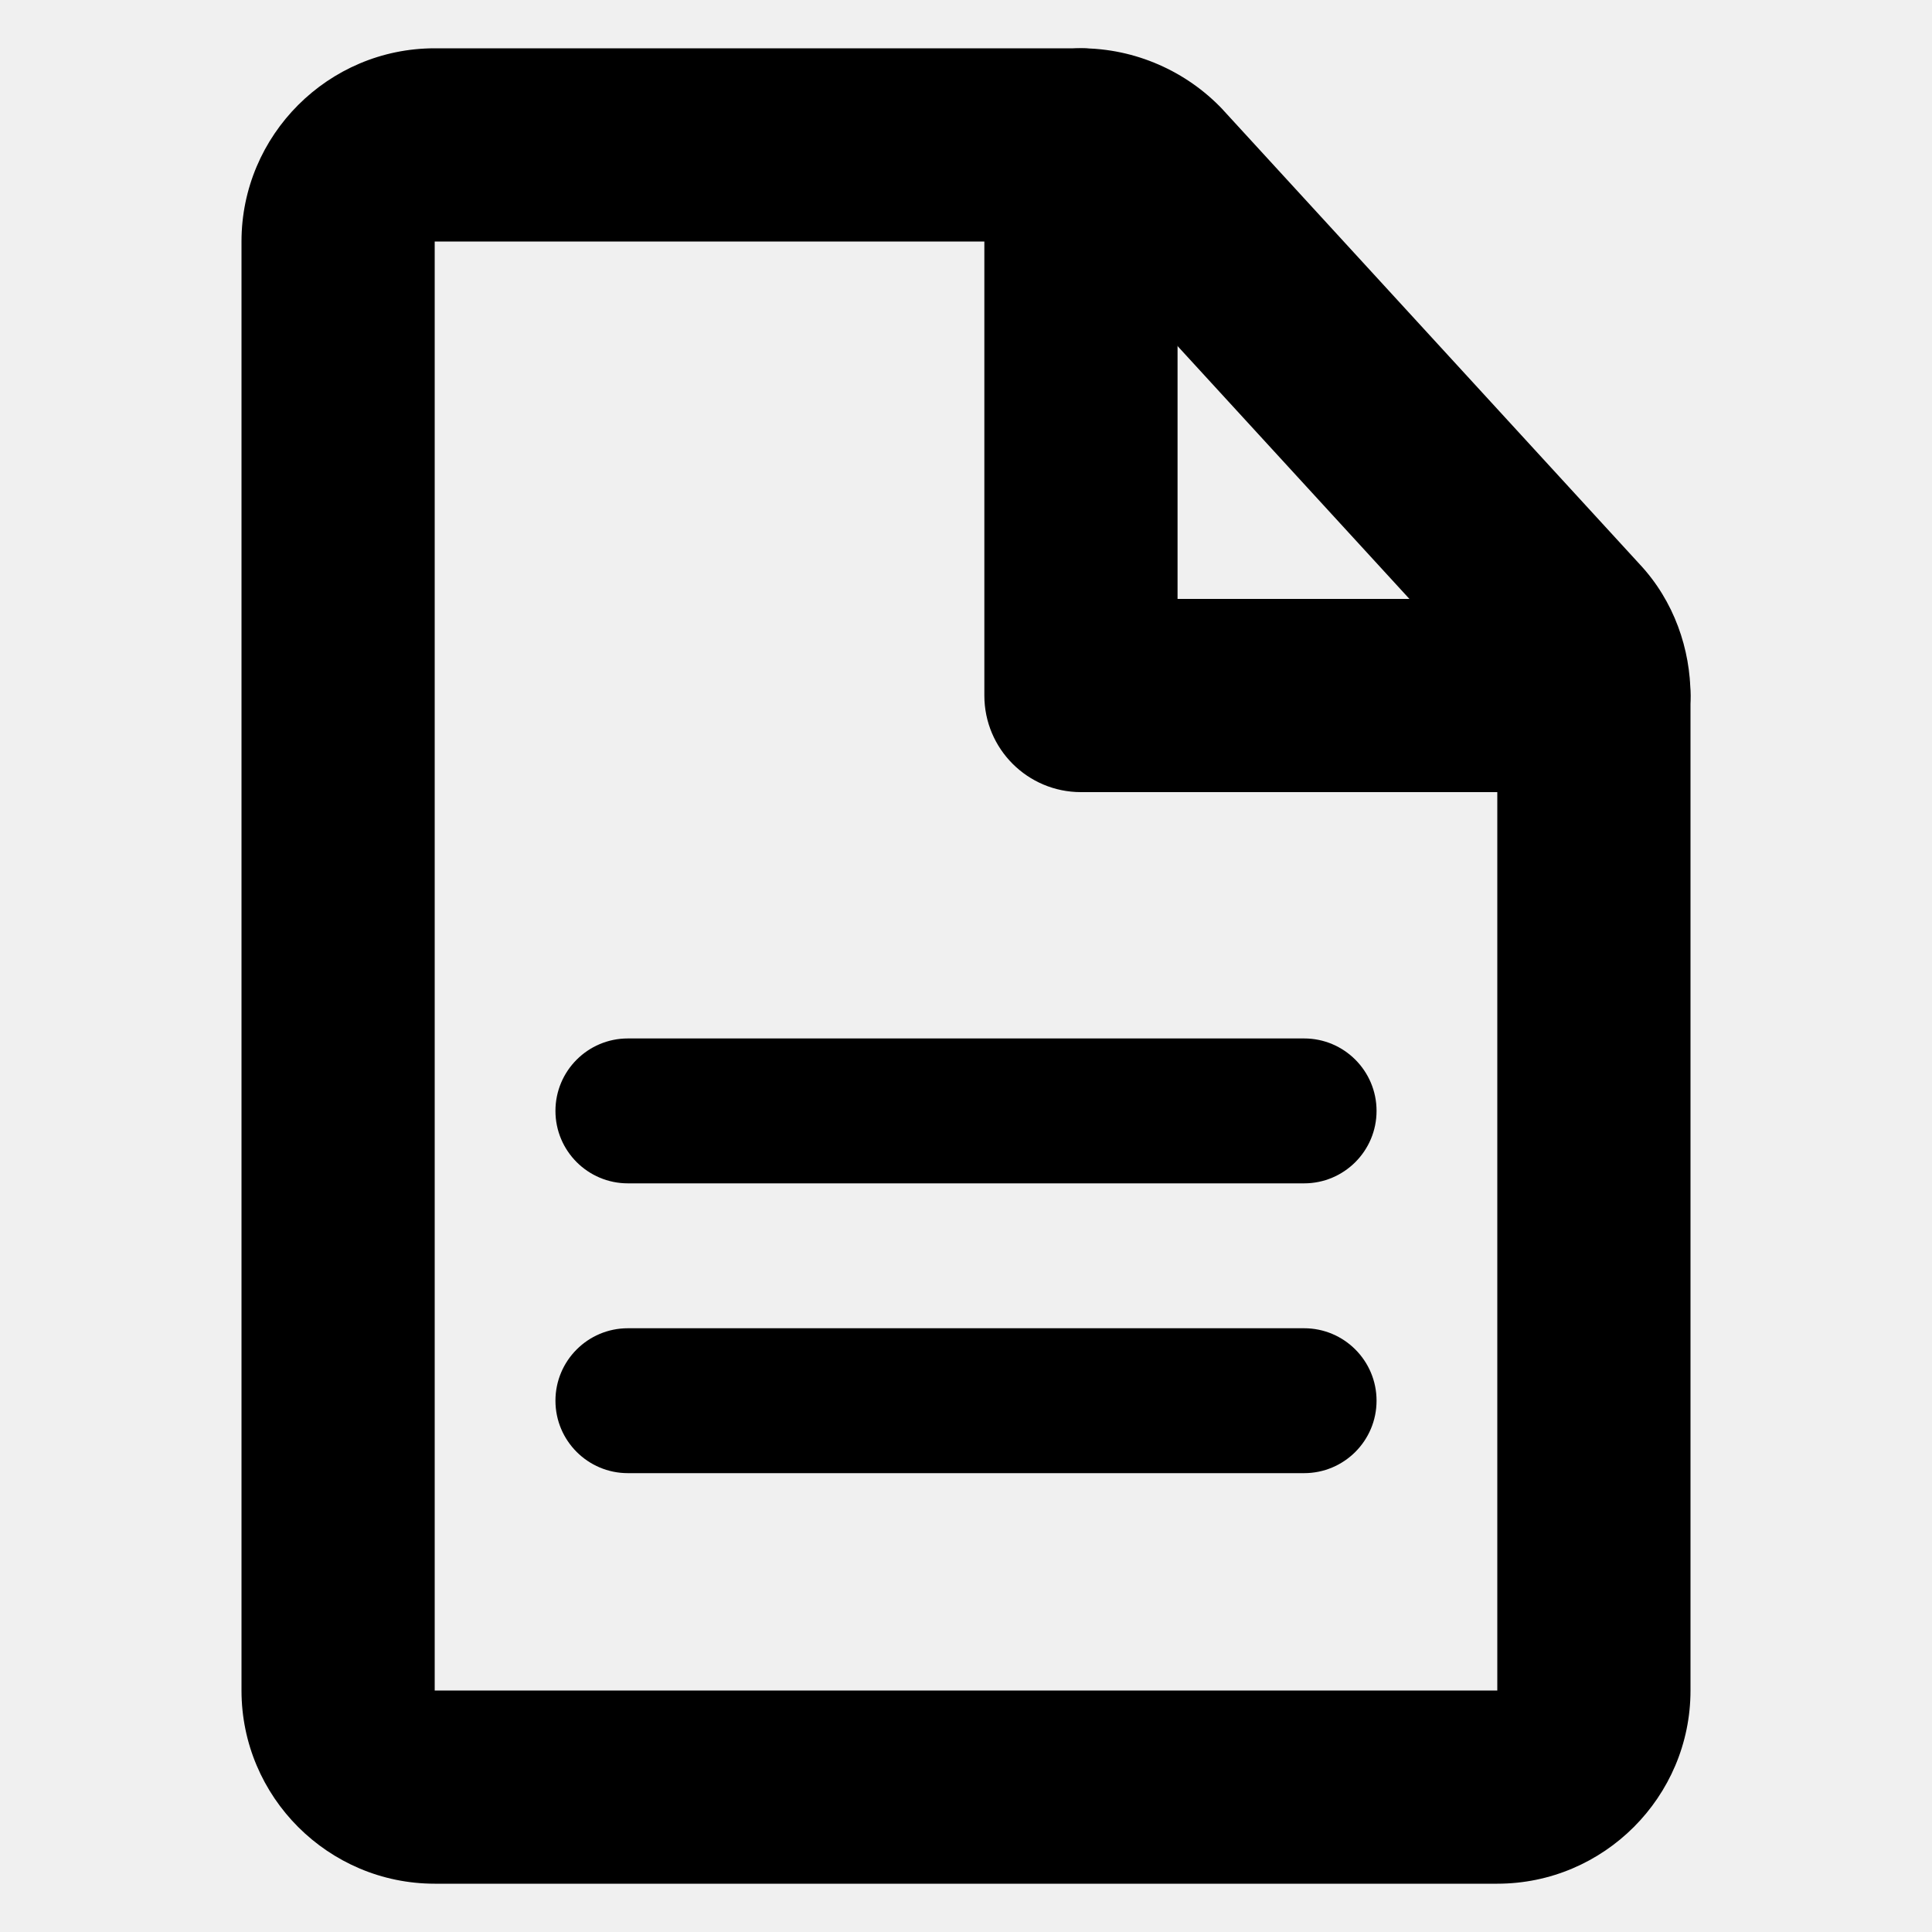
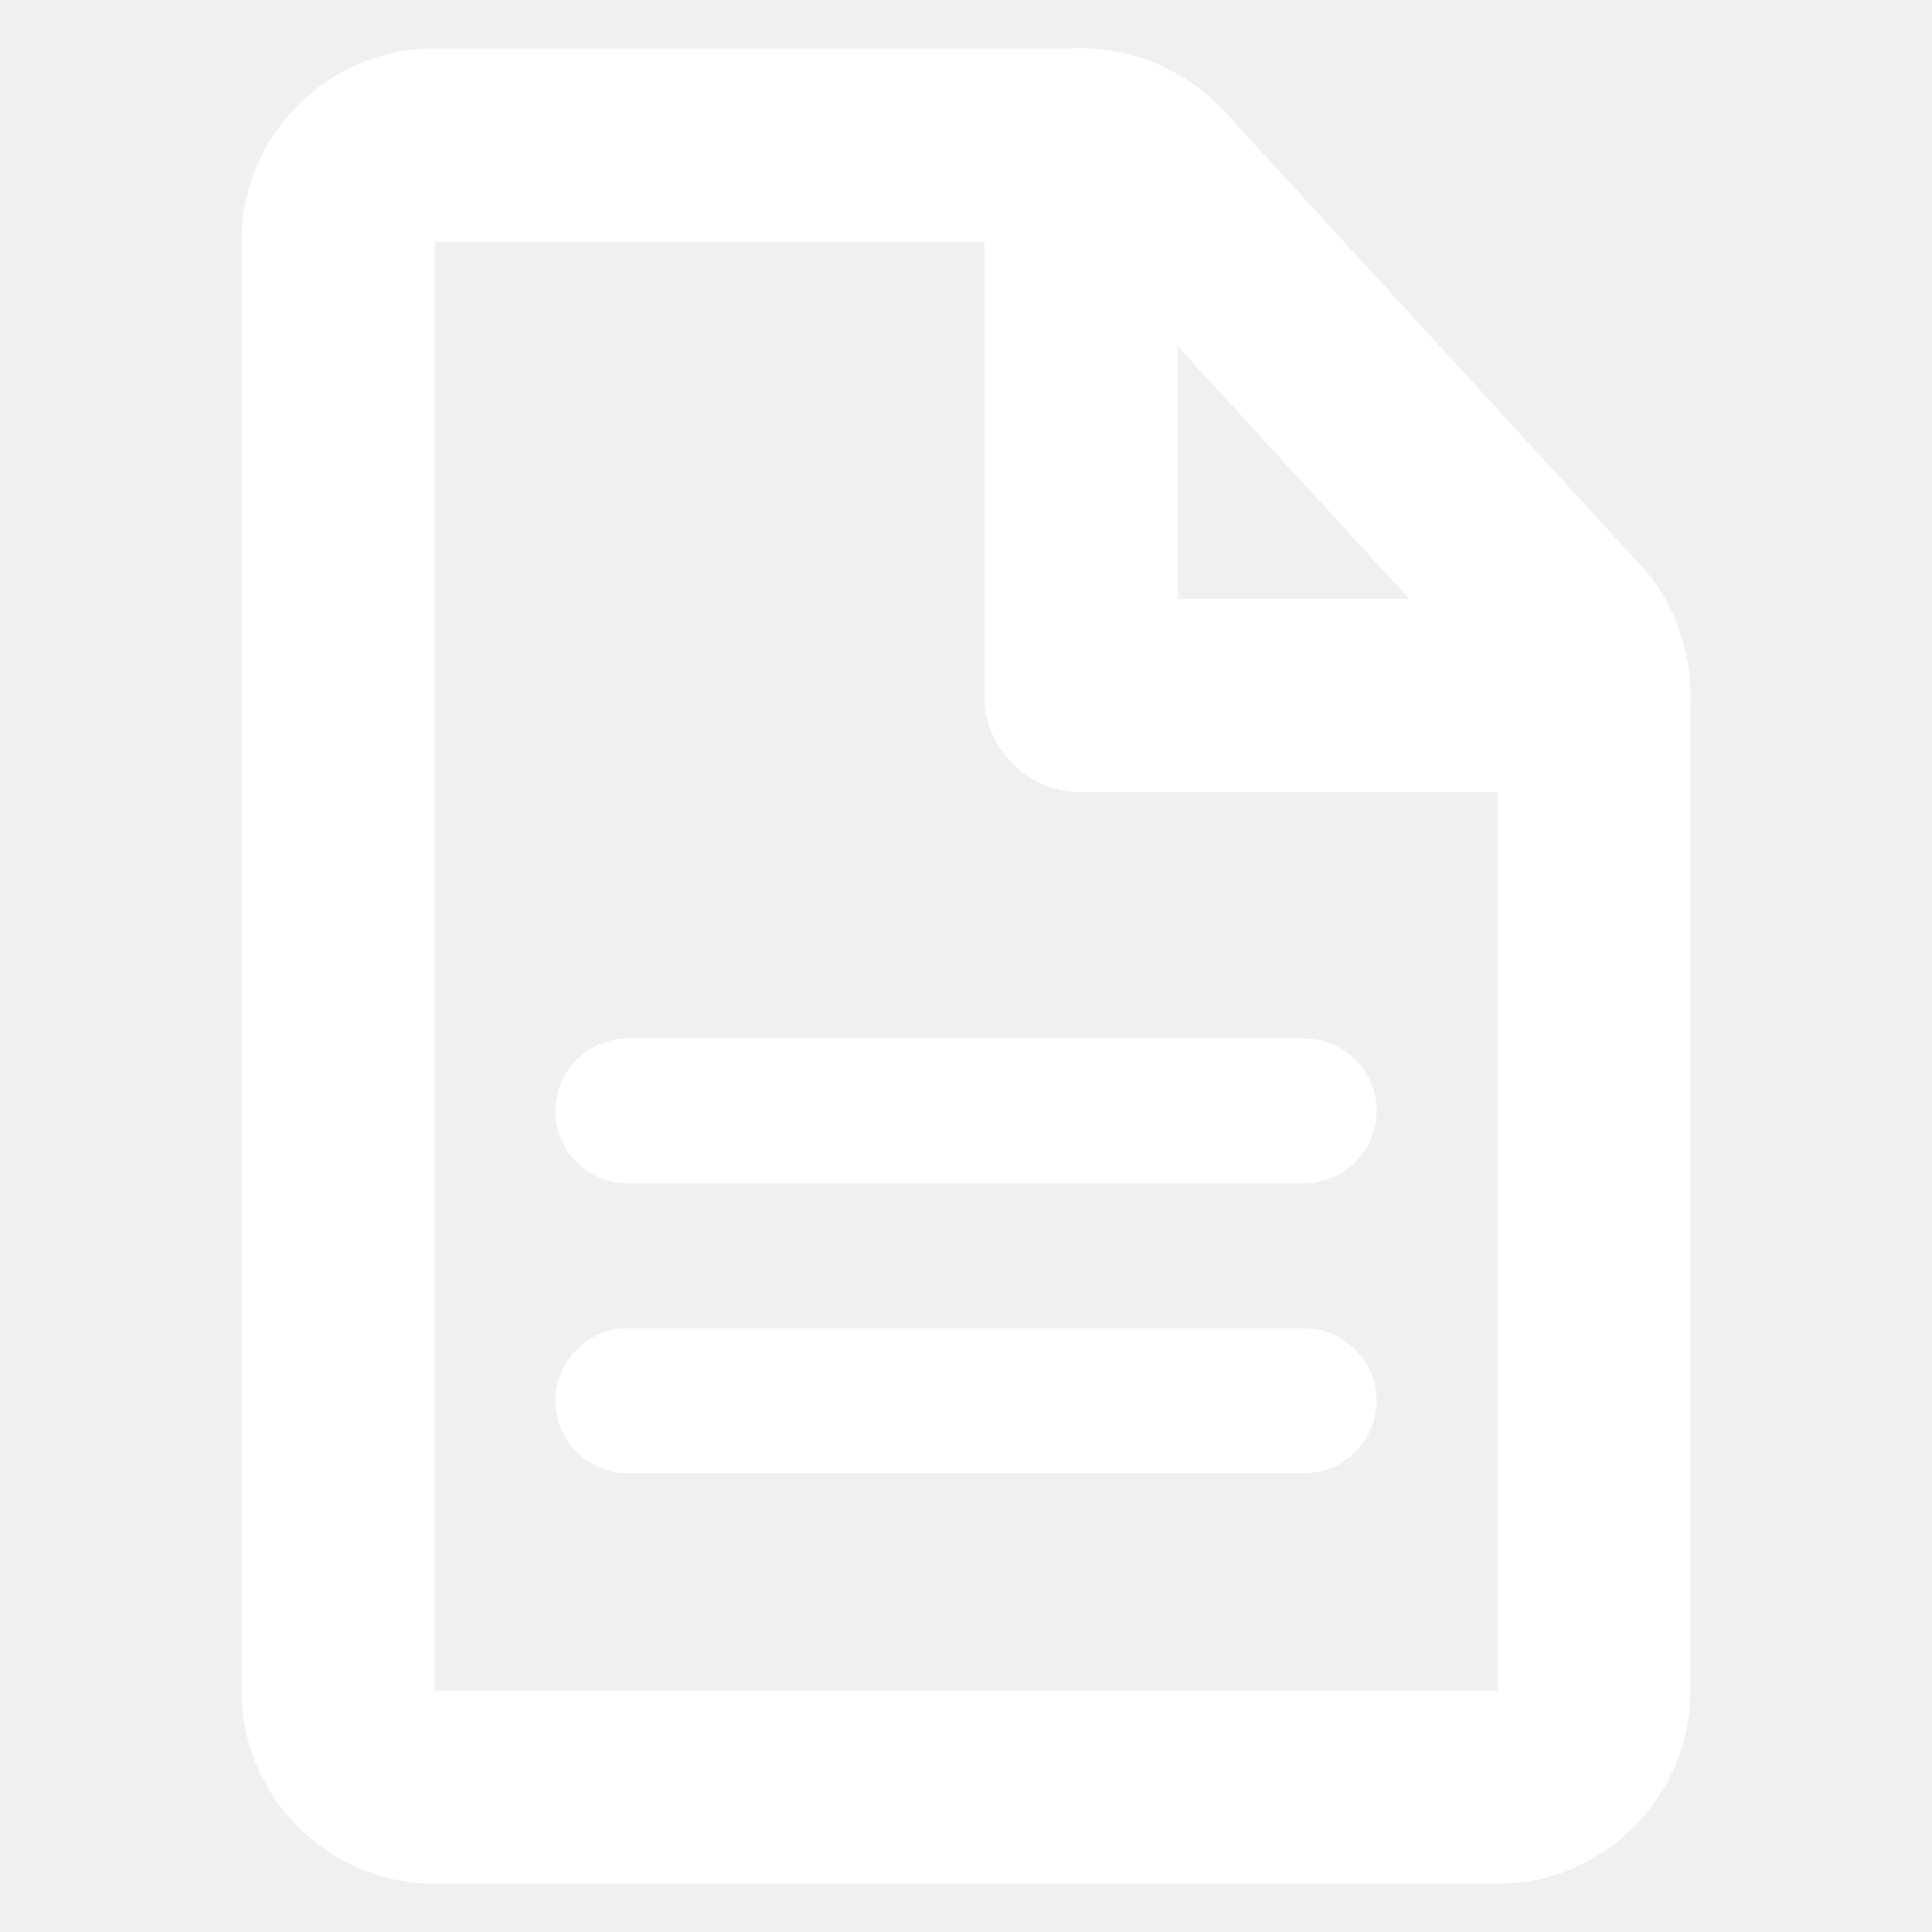
<svg xmlns="http://www.w3.org/2000/svg" width="100" height="100" viewBox="0 0 20 20">
-   <g fill="#000000" fill-rule="evenodd" clip-rule="evenodd">
+   <g fill="#ffffff" fill-rule="evenodd" clip-rule="evenodd">
    <path d="M5.75 11.5a.75.75 0 0 1 .75-.75h7a.75.75 0 0 1 0 1.5h-7a.75.75 0 0 1-.75-.75Zm0 3a.75.75 0 0 1 .75-.75h7a.75.75 0 0 1 0 1.5h-7a.75.75 0 0 1-.75-.75Z" />
    <path d="M2.5 2.5c0-1.102.898-2 2-2h6.69c.562 0 1.092.238 1.465.631l.006.007l4.312 4.702c.359.383.527.884.527 1.36v10.3c0 1.102-.898 2-2 2h-11c-1.102 0-2-.898-2-2v-15Zm8.689 0H4.5v15h11V7.192l-4.296-4.685l-.003-.001a.041.041 0 0 0-.012-.006Z" />
    <path d="M11.19.5a1 1 0 0 1 1 1v4.7h4.31a1 1 0 1 1 0 2h-5.31a1 1 0 0 1-1-1V1.5a1 1 0 0 1 1-1Z" />
  </g>
</svg>
